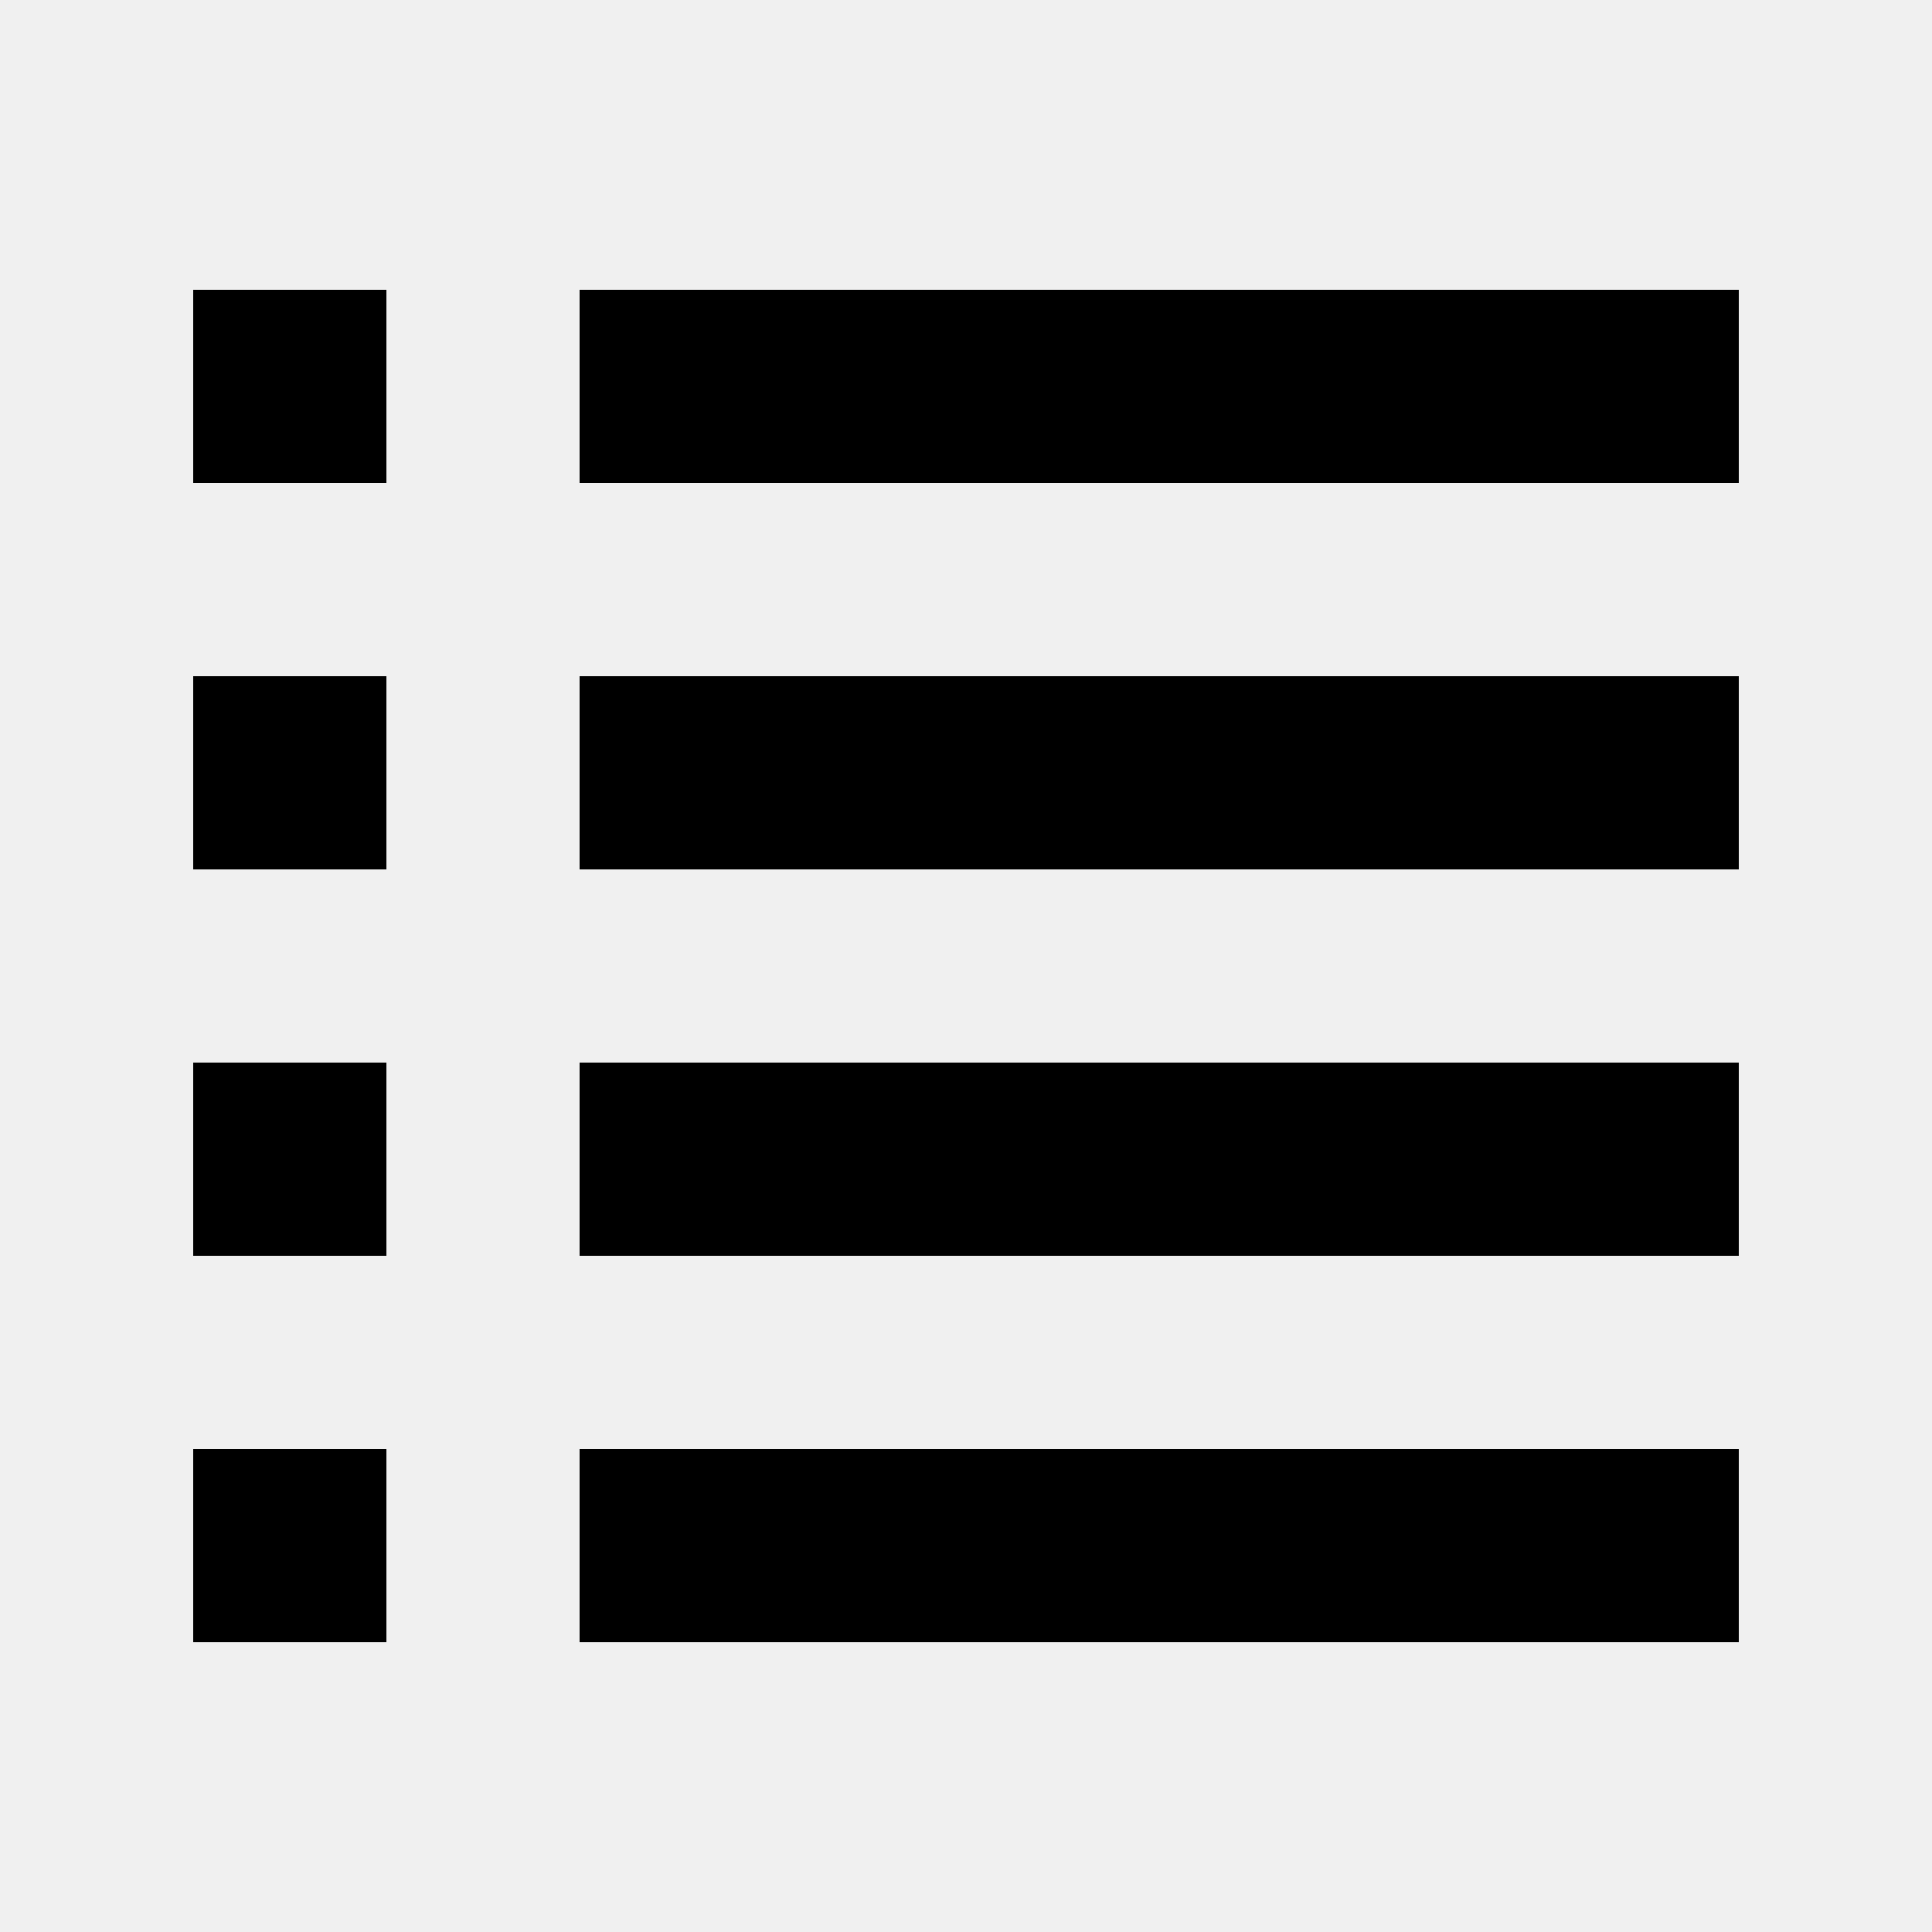
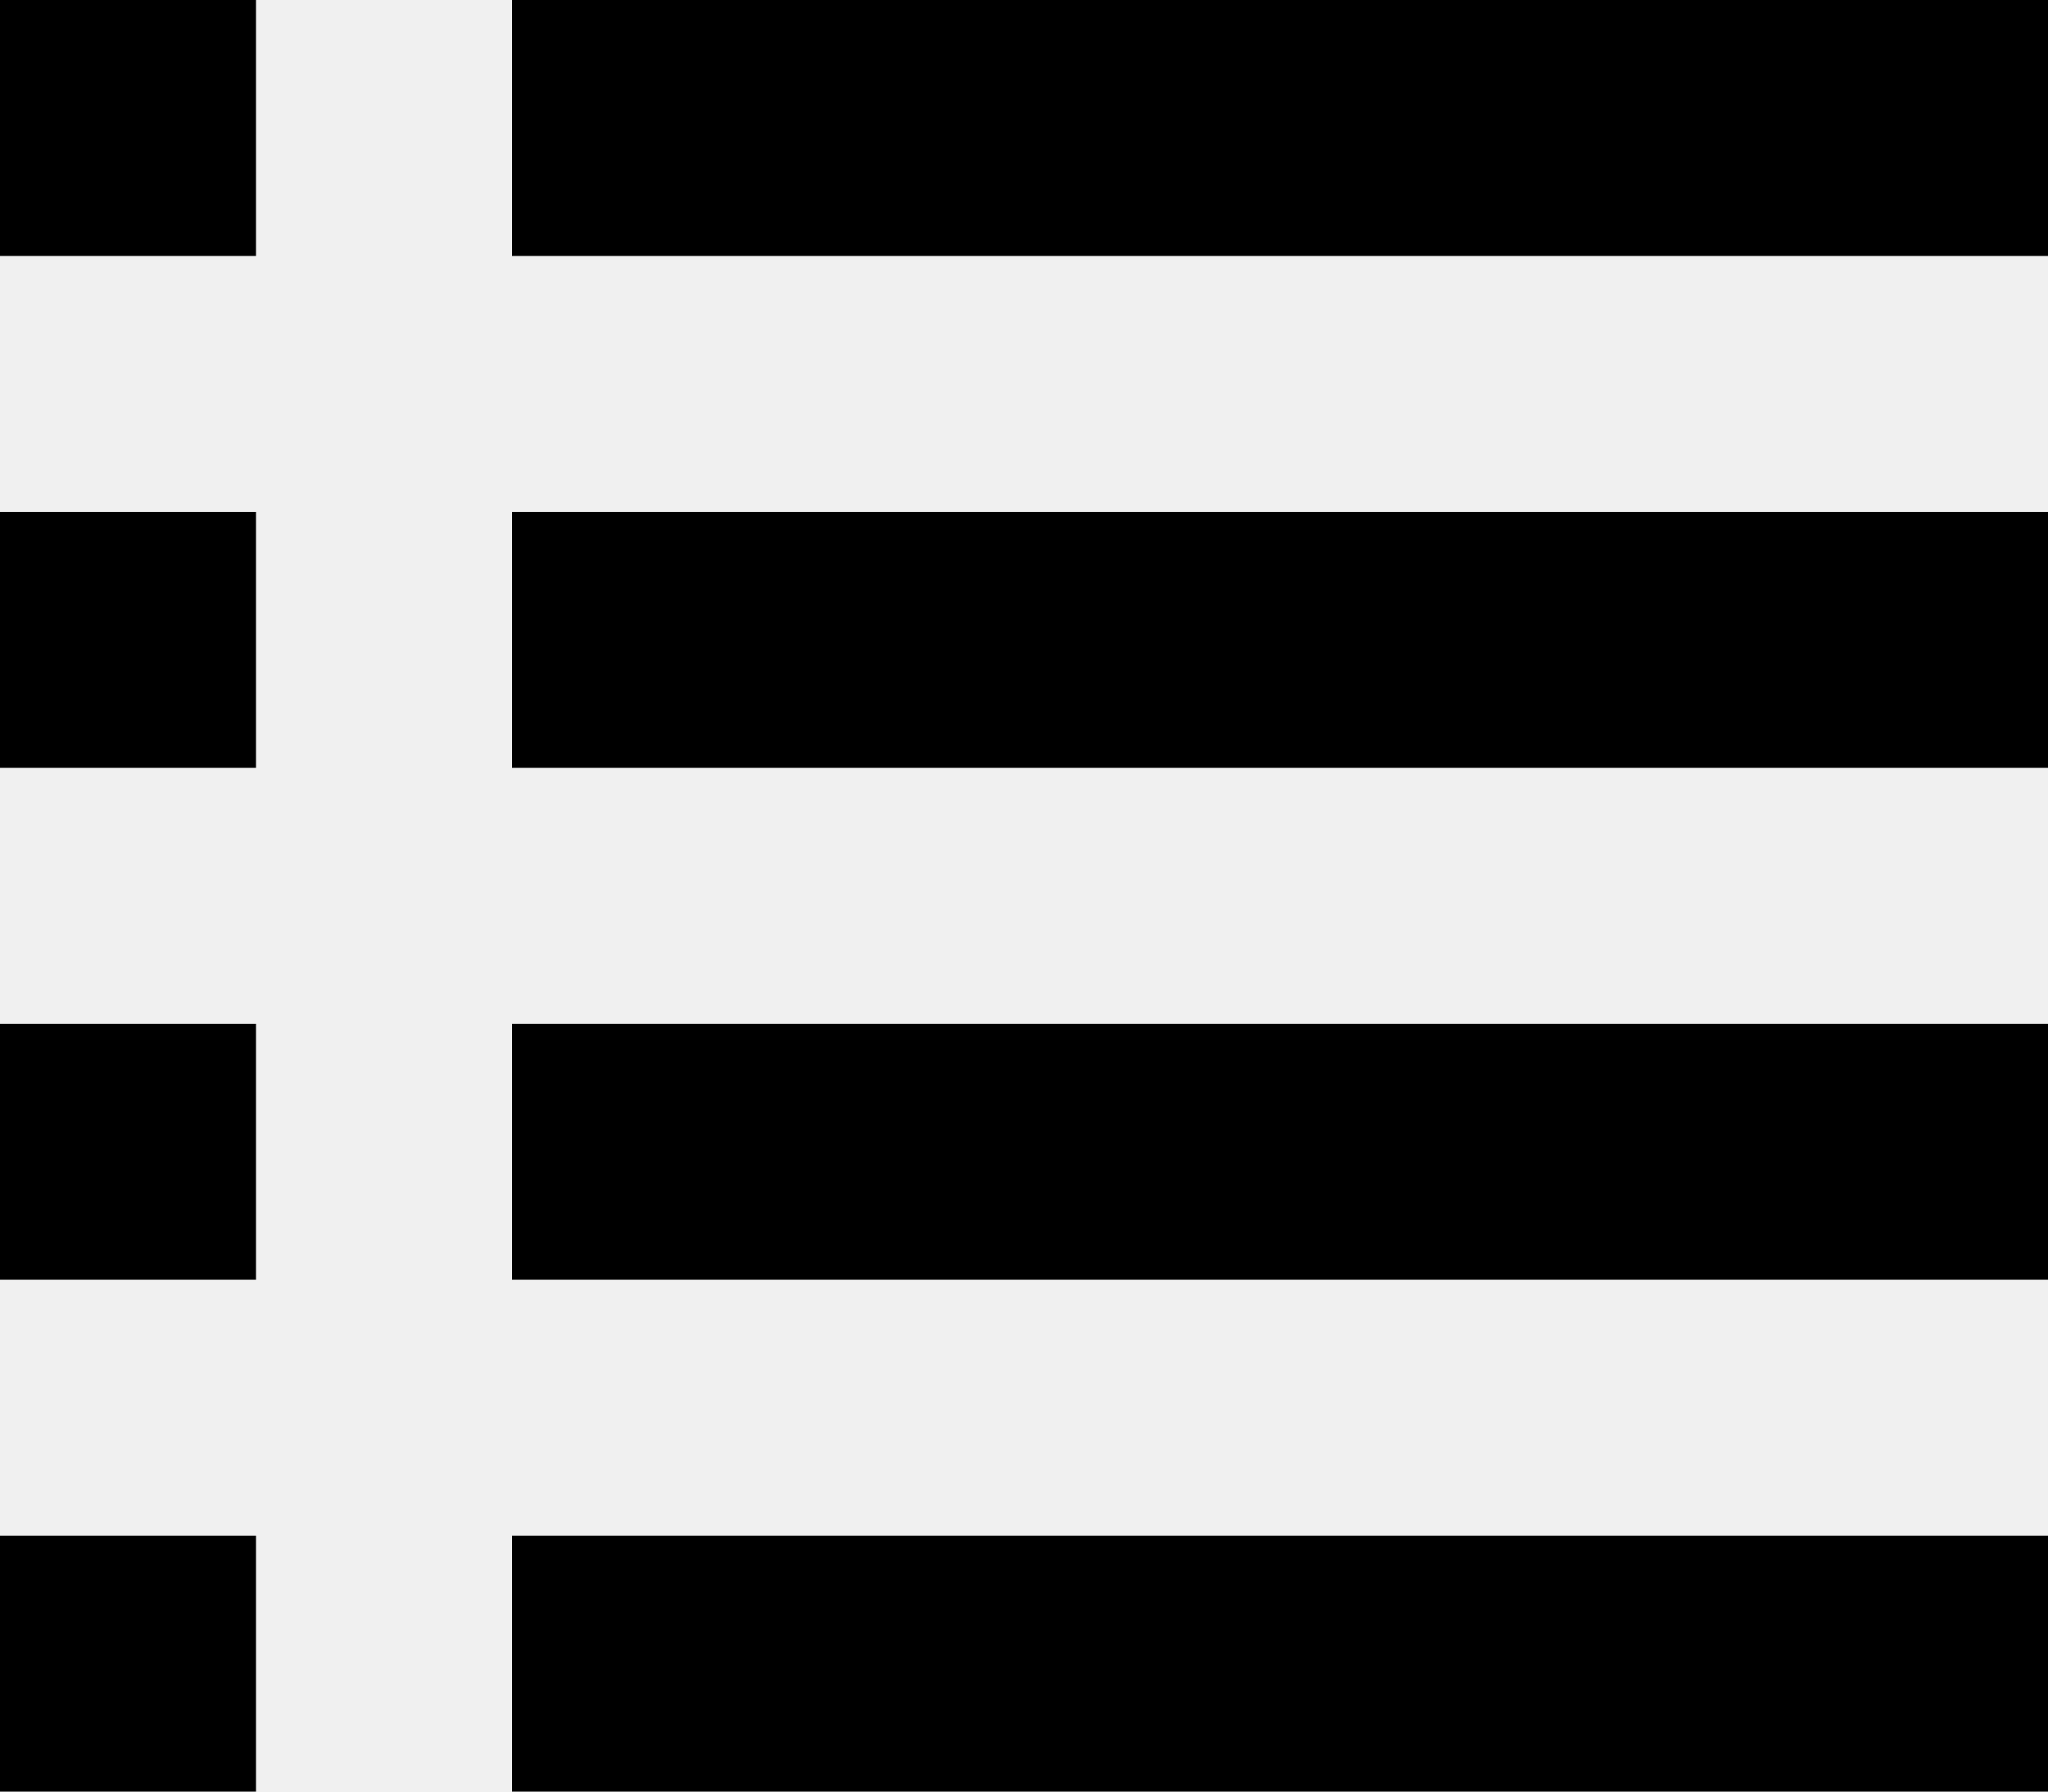
- <svg xmlns="http://www.w3.org/2000/svg" width="20" height="20" fill="none">
-   <path d="M4 3H2v2h2V3ZM18 3H6v2h12V3ZM4 7H2v2h2V7ZM18 7H6v2h12V7ZM4 11H2v2h2v-2ZM18 11H6v2h12v-2ZM4 15H2v2h2v-2ZM18 15H6v2h12v-2Z" fill="#000" />
+ <svg xmlns="http://www.w3.org/2000/svg" width="16" height="14" viewBox="0 0 16 14" fill="none">
+   <g clip-path="url(#a)" fill="#000">
+     <path d="M2 0H0v2h2V0ZM16 0H4v2h12V0ZM2 4H0v2h2V4ZM16 4H4v2h12V4ZM2 8H0v2h2V8ZM16 8H4v2h12V8ZM2 12H0v2h2v-2ZM16 12H4v2h12v-2Z" />
+   </g>
+   <defs>
+     <clipPath id="a">
+       <path fill="#fff" d="M0 0h16v14H0z" />
+     </clipPath>
+   </defs>
</svg>
